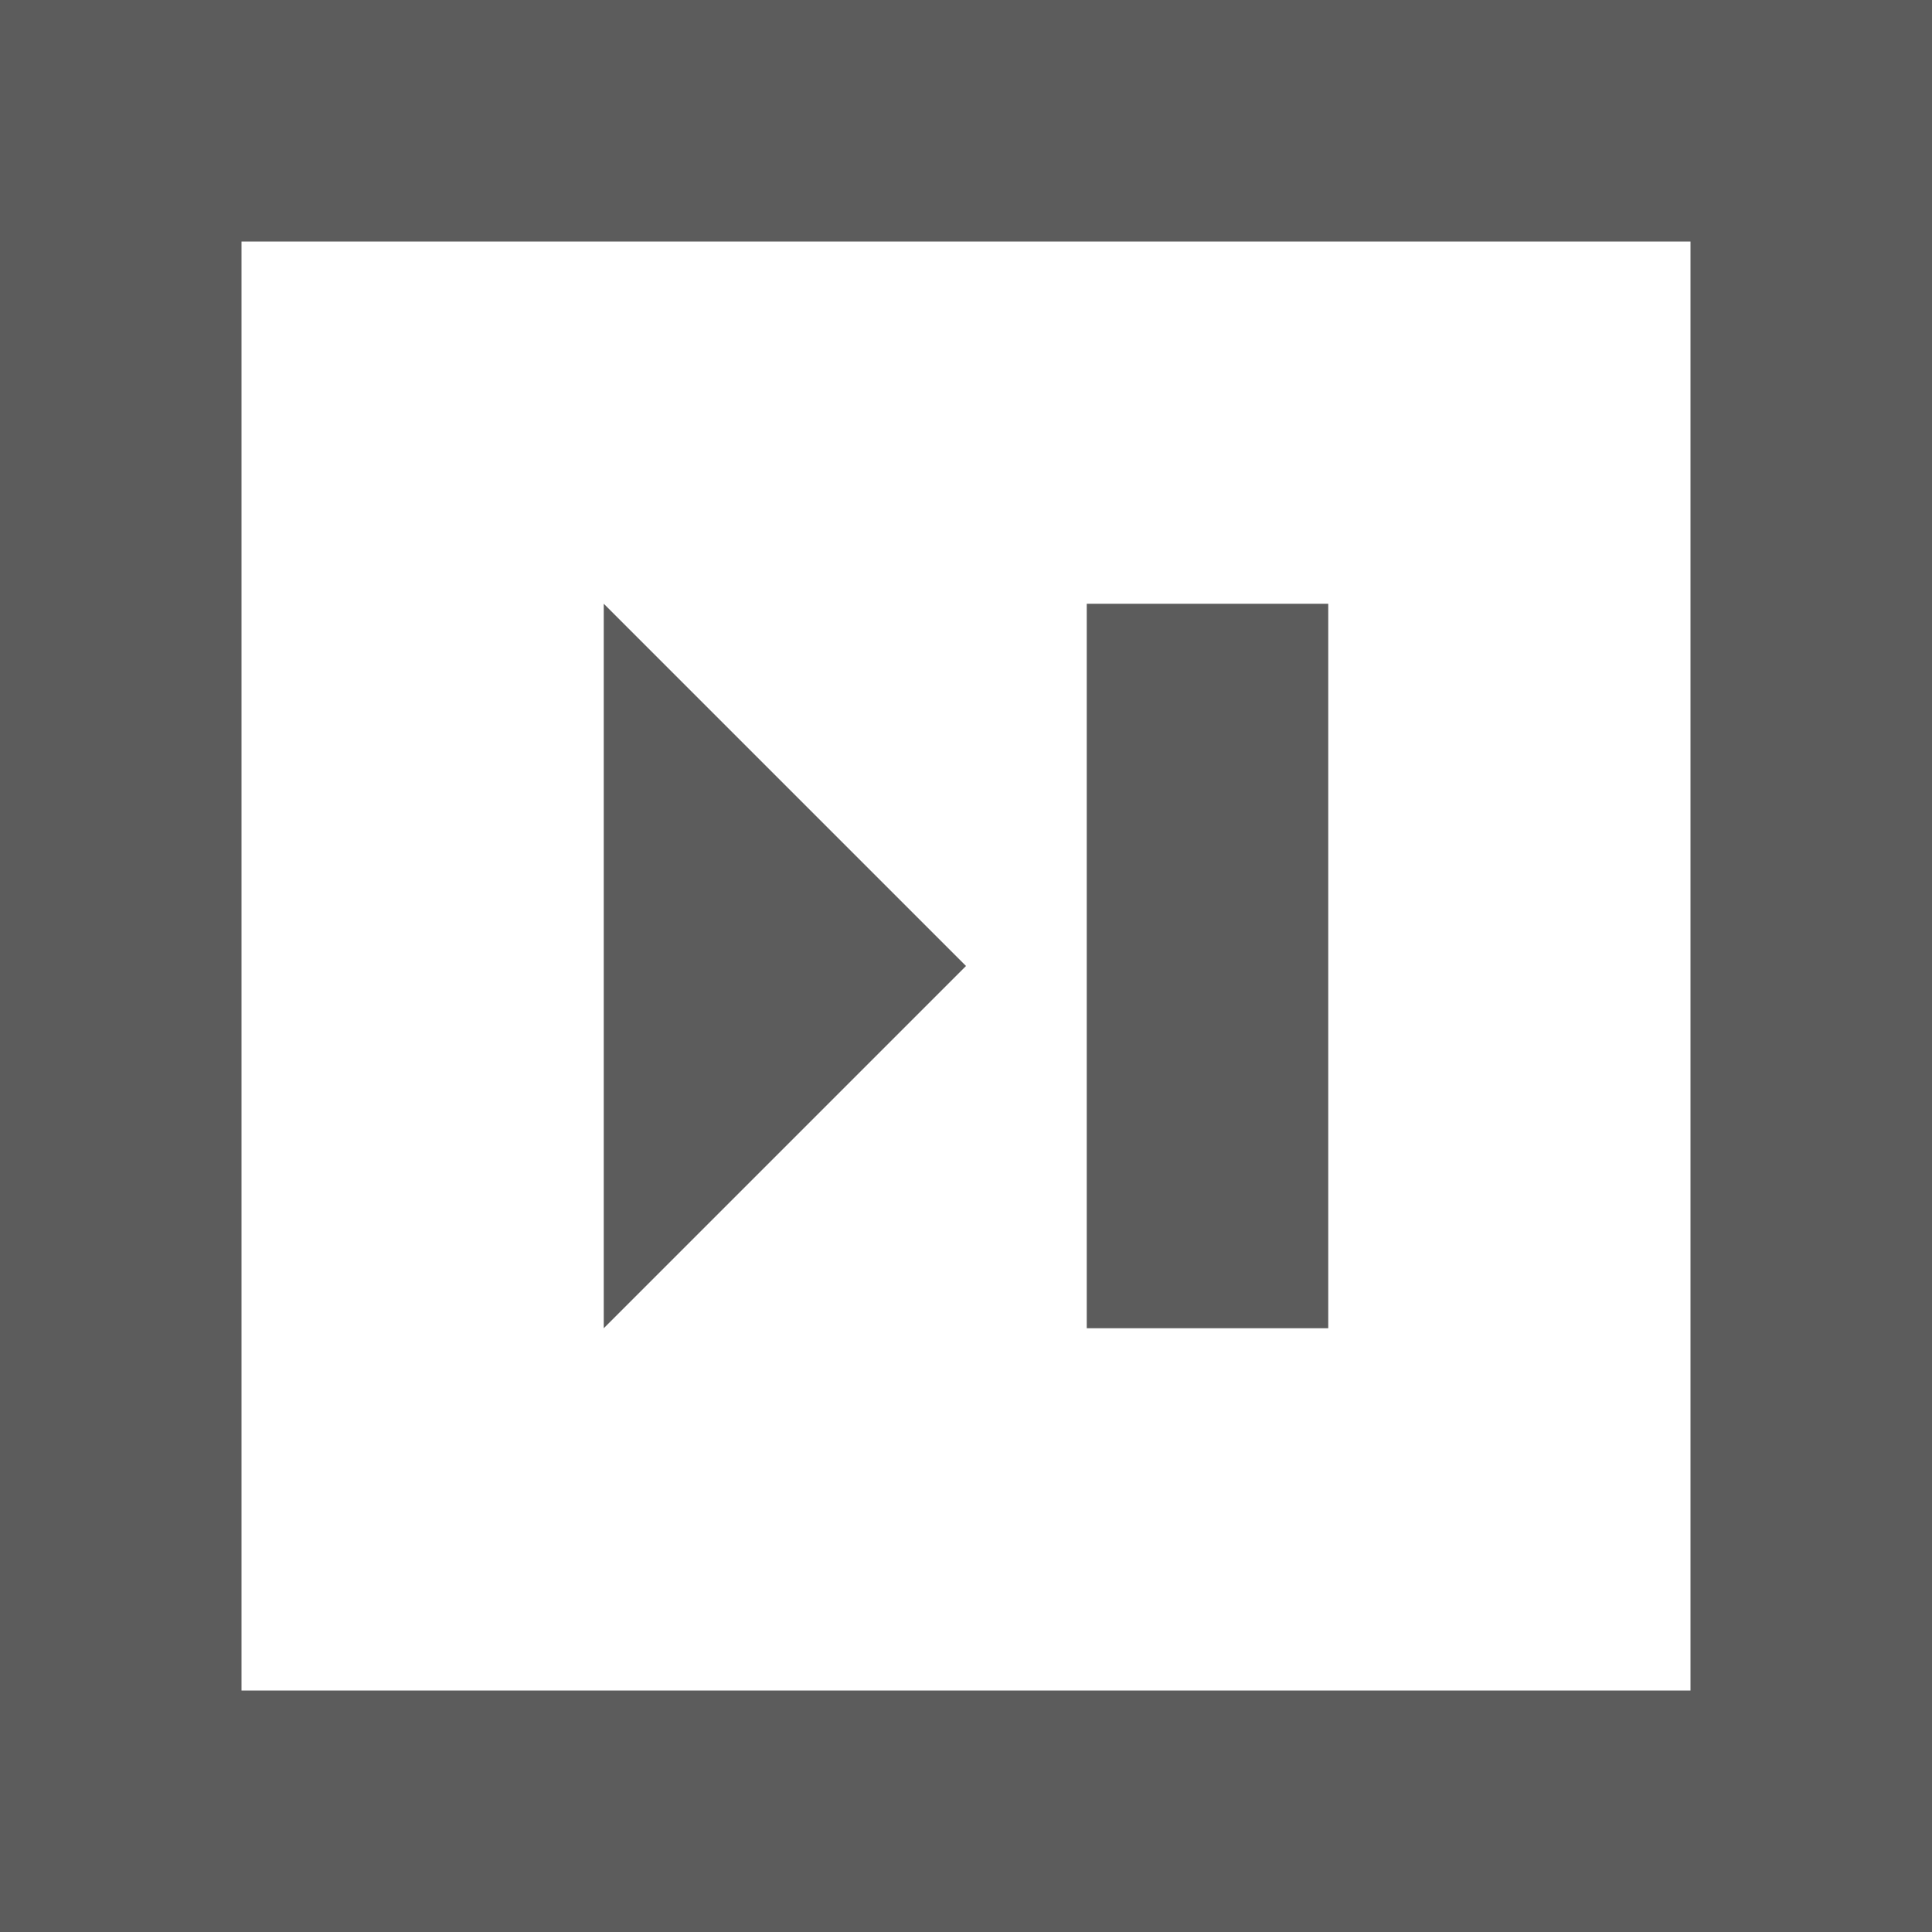
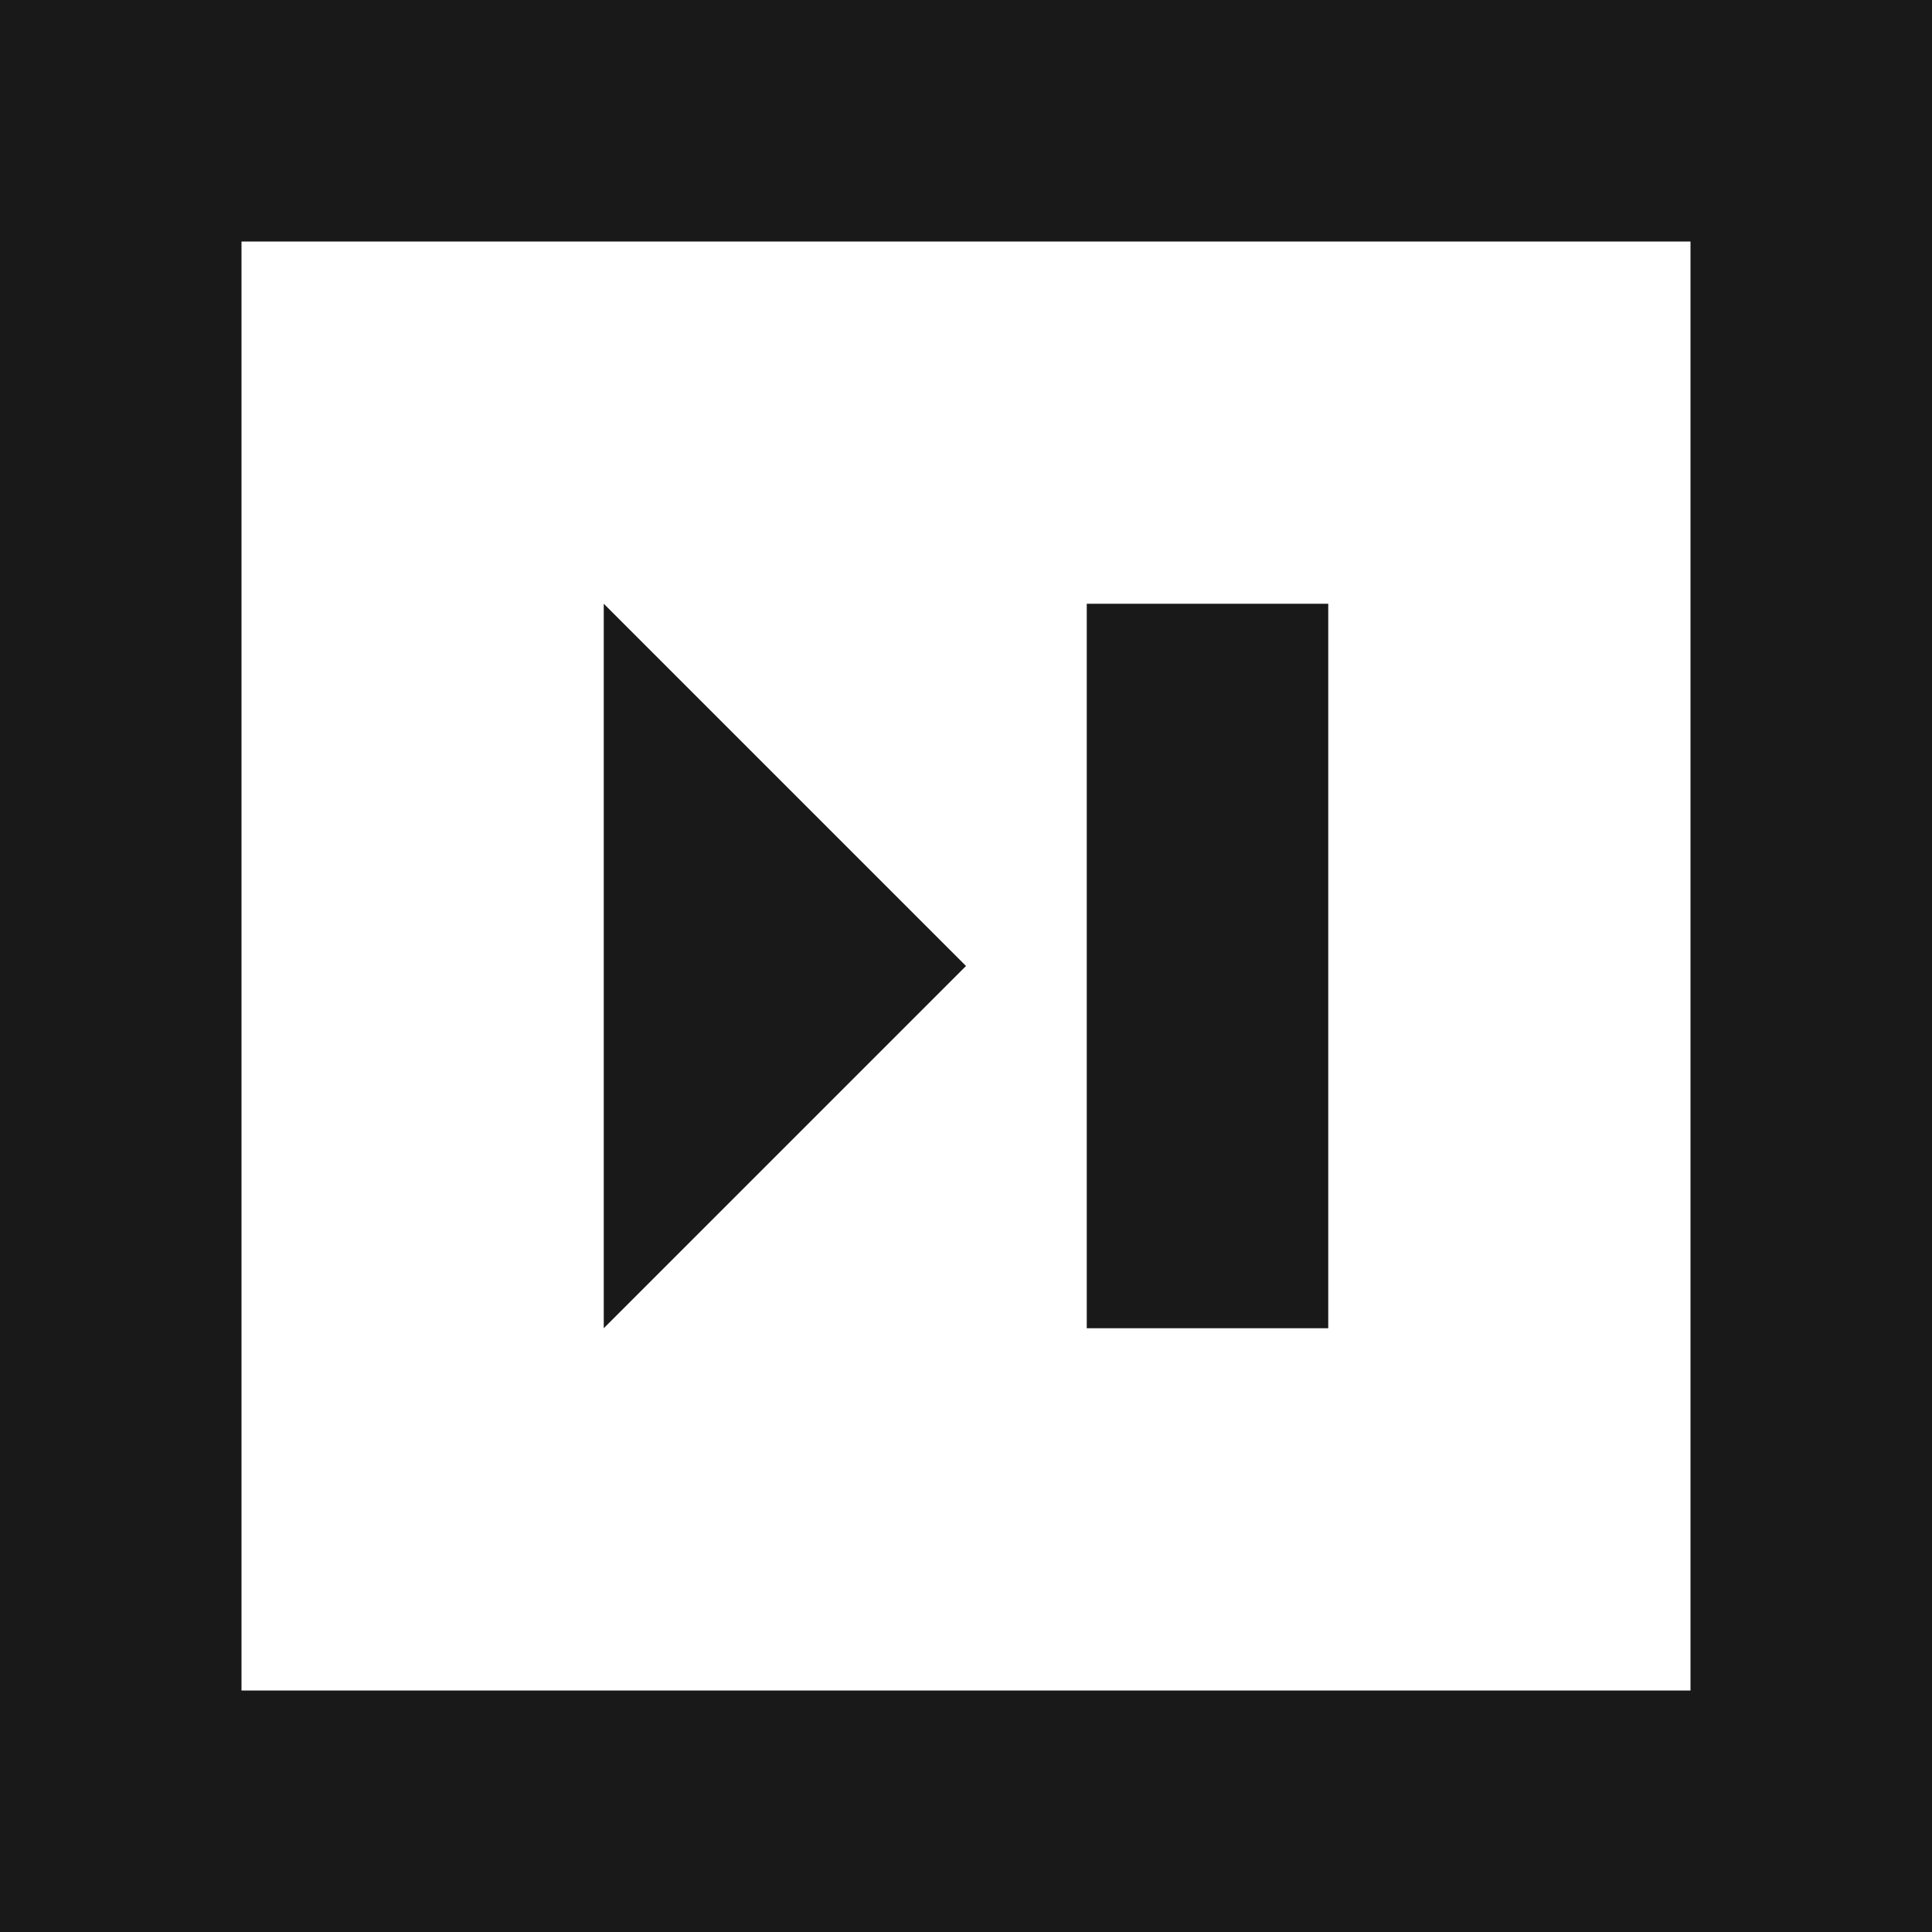
<svg xmlns="http://www.w3.org/2000/svg" width="16px" height="16px" viewBox="0 0 16 16" version="1.1">
-   <defs />
-   <g id="x16" stroke="none" stroke-width="1" fill="none" fill-rule="evenodd" transform="translate(-308, -141)" opacity="0.9">
-     <g id="SixteenPixels.Icons" transform="translate(75, 45)" fill="#4A4A4A">
+   <g id="x16" stroke="none" stroke-width="1" fill-rule="evenodd" transform="translate(-308, -141)" opacity="0.9">
+     <g id="SixteenPixels.Icons" transform="translate(75, 45)">
      <g id="Row-3" transform="translate(0, 96)">
        <path d="M233,0 L249,0 L249,16 L233,16 L233,0 Z M235,2 L235,14 L247,14 L247,2 L235,2 Z M242,5 L244,5 L244,11 L242,11 L242,5 Z M238,5 L241,8 L238,11 L238,5 Z" id="Skip.Right.Square.Icon" transform="translate(241, 8) scale(1, -1) translate(-241, -8) " />
      </g>
    </g>
  </g>
</svg>
